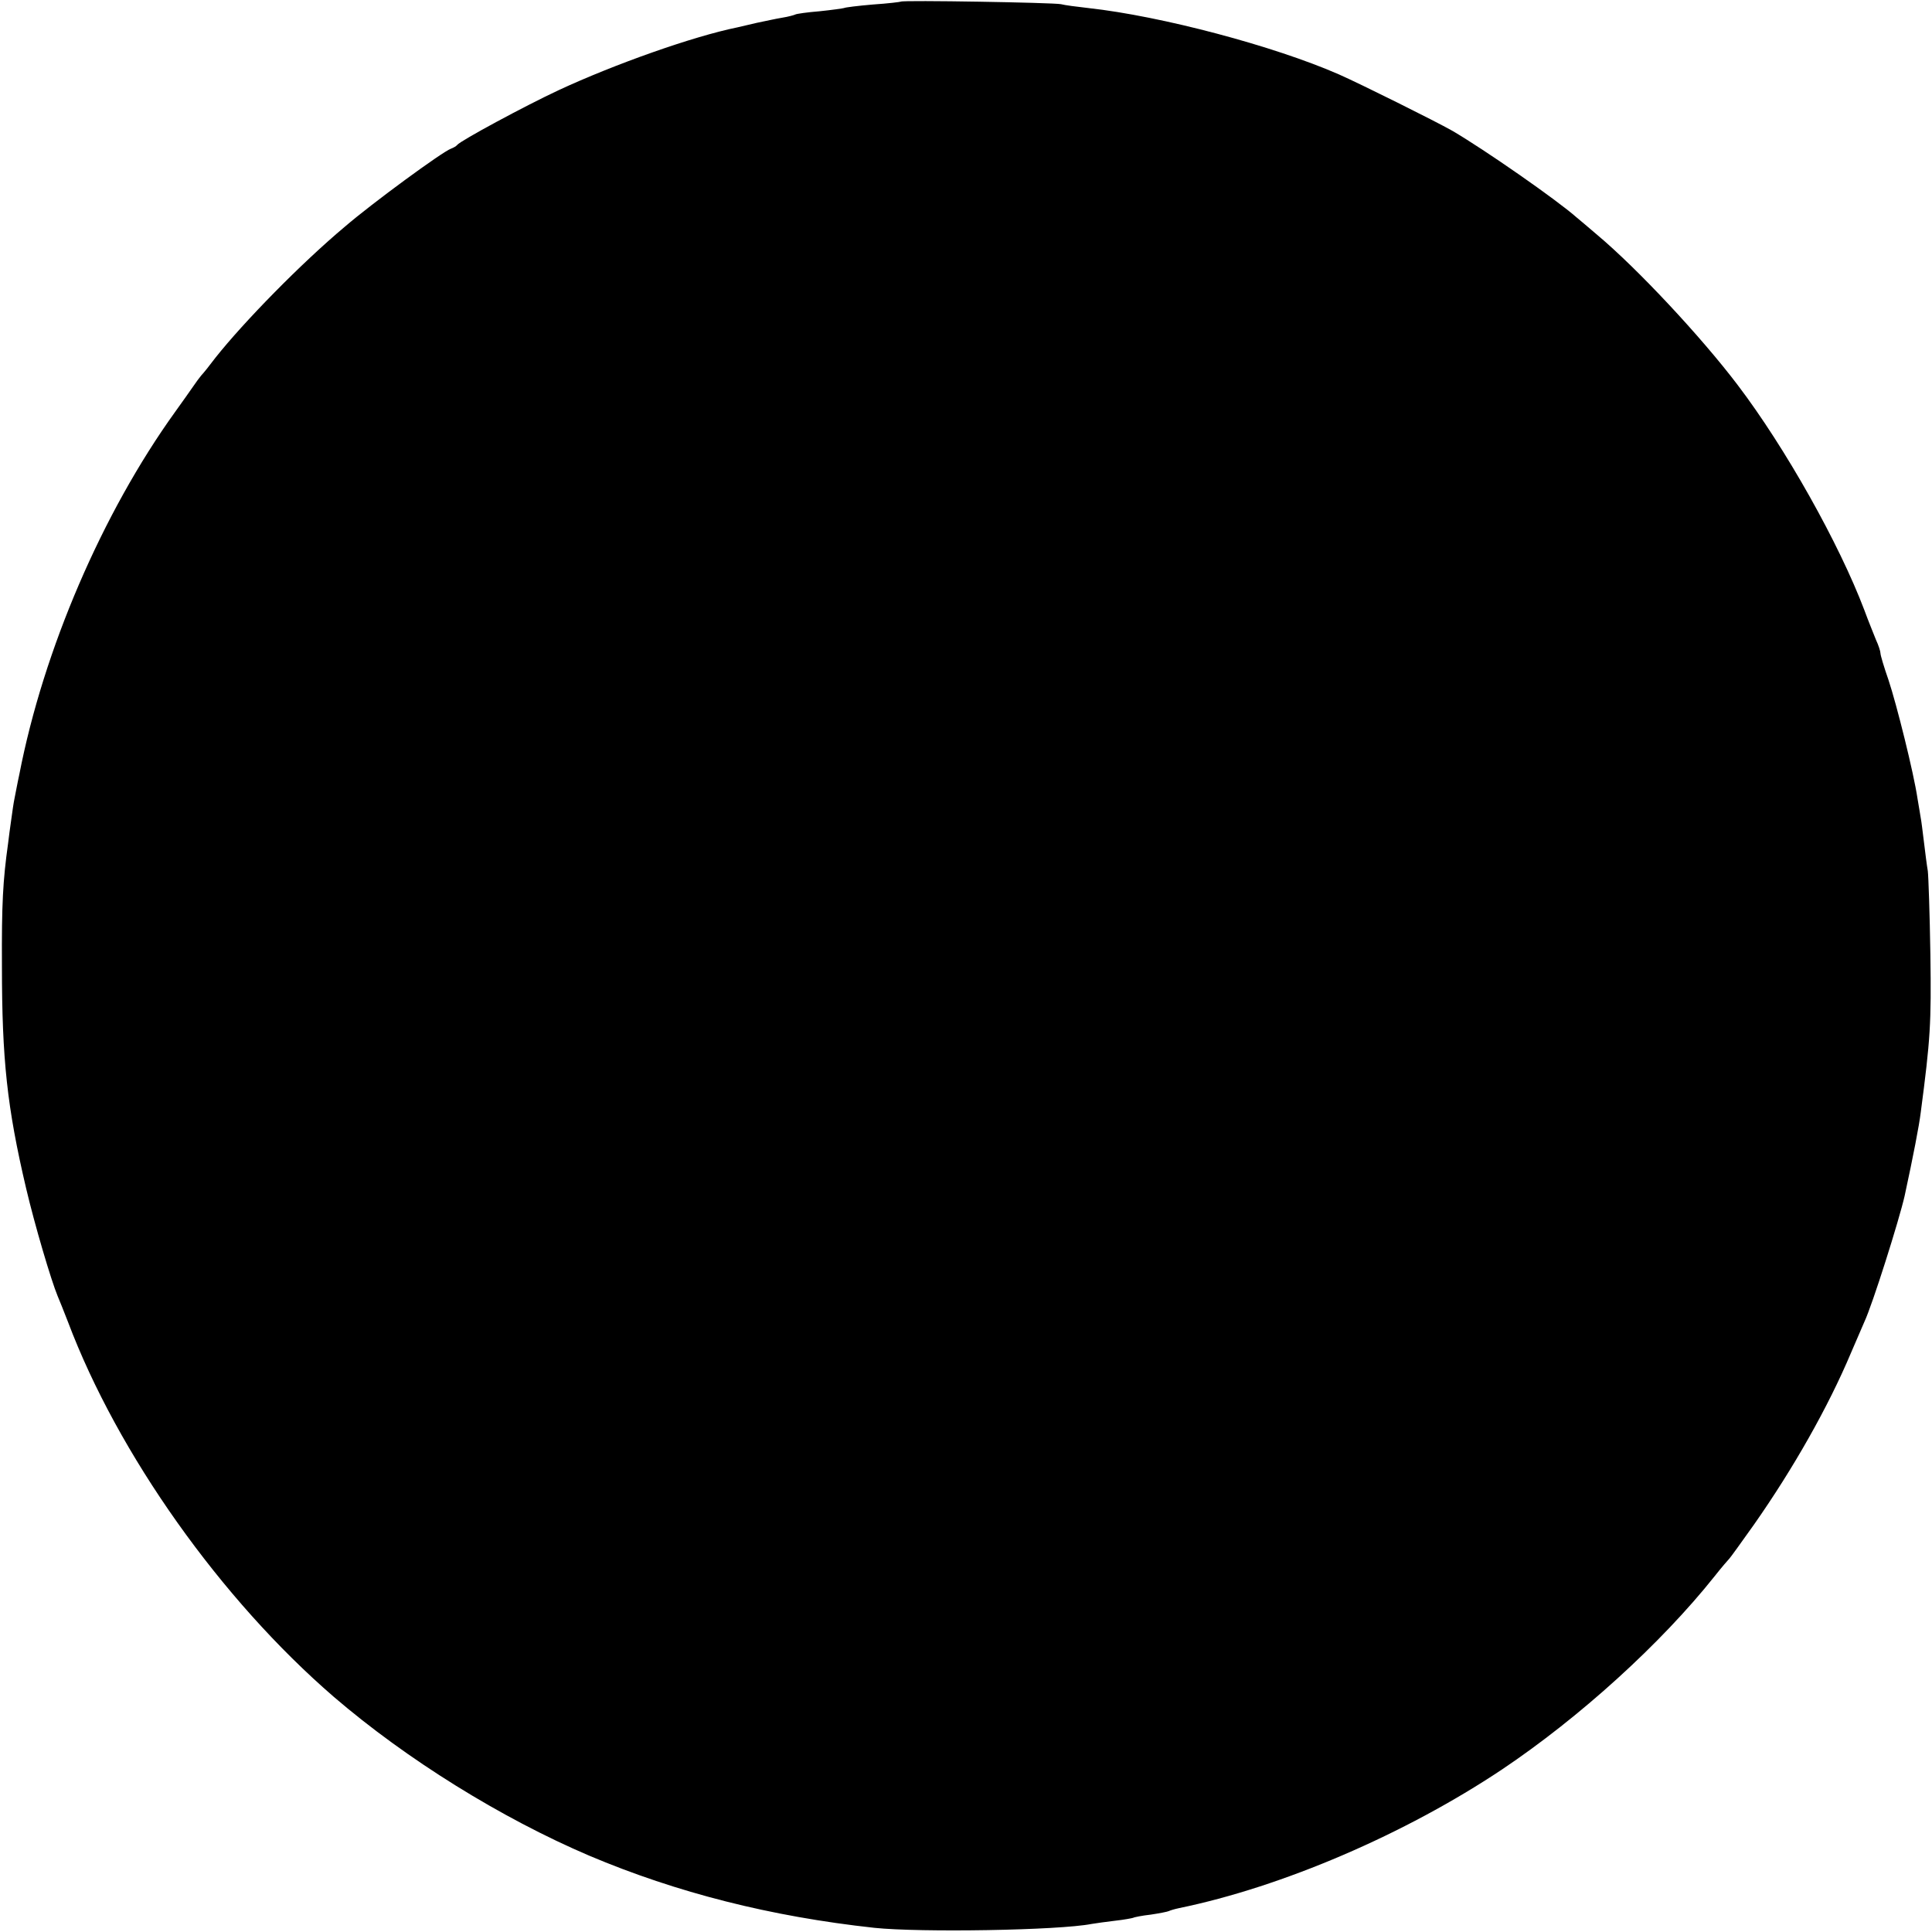
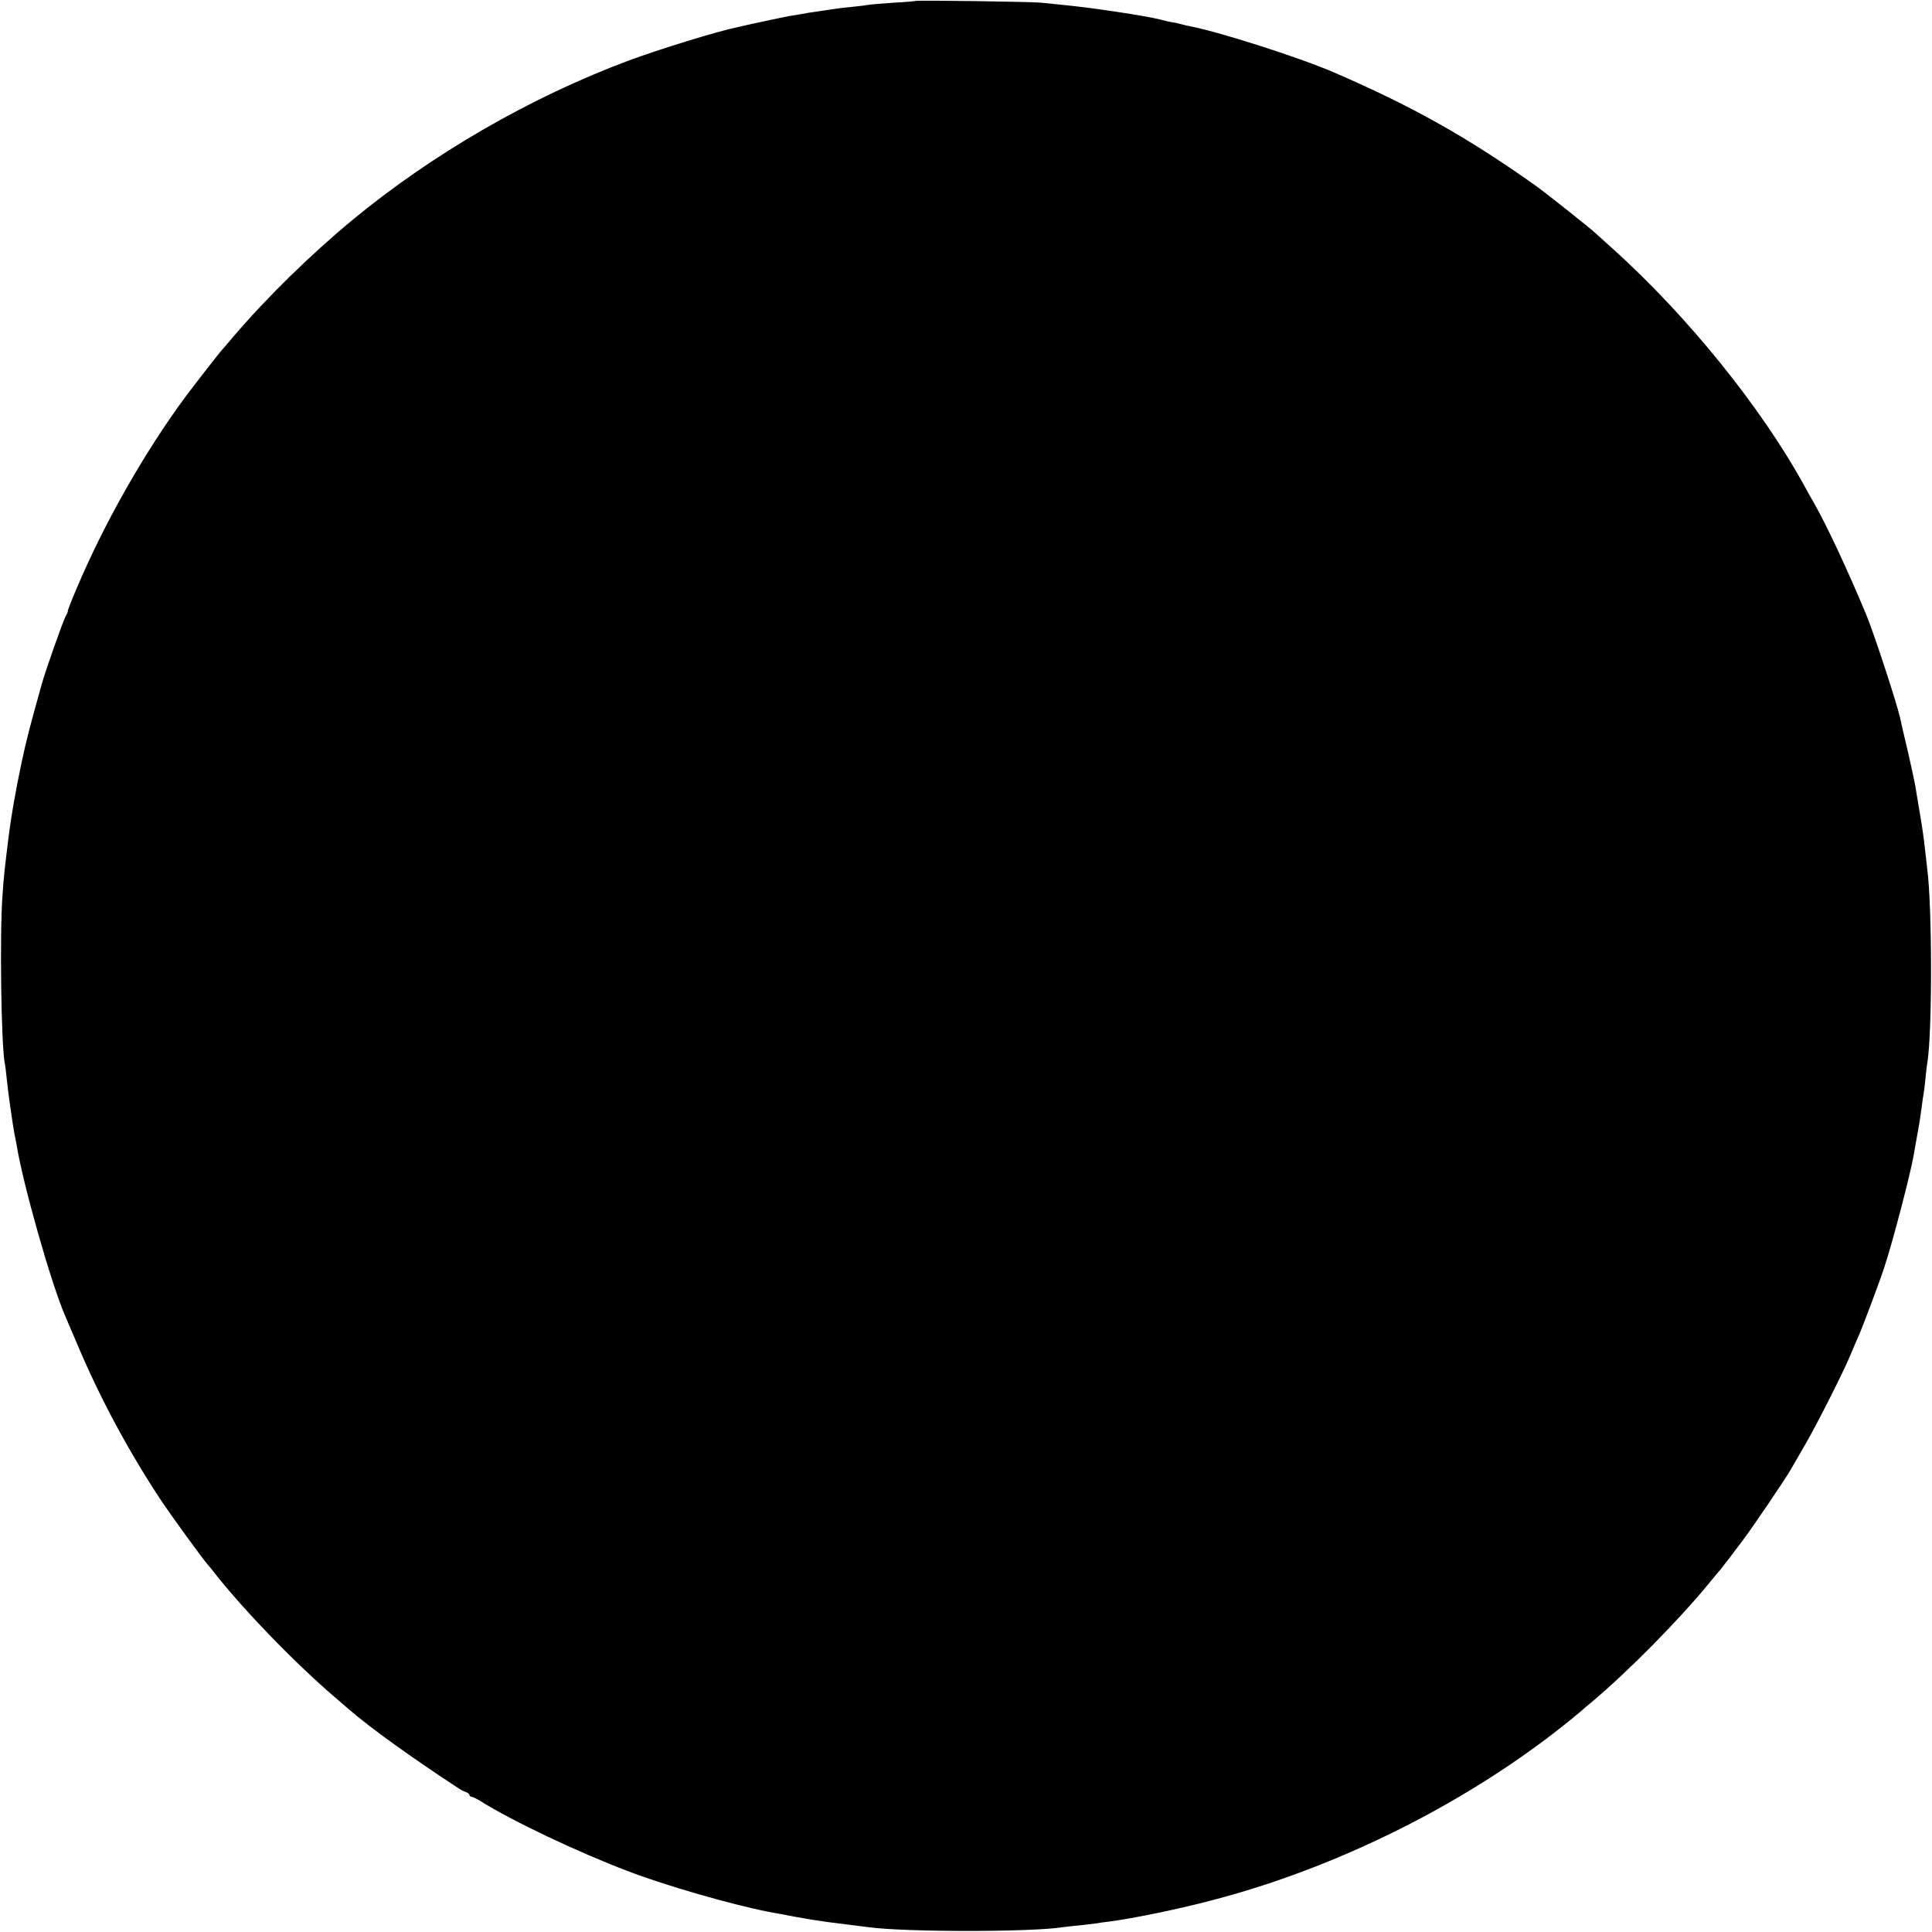
- <svg xmlns="http://www.w3.org/2000/svg" version="1.0" width="600pt" height="600pt" viewBox="0 0 600 600" preserveAspectRatio="xMidYMid meet">
-   <g transform="translate(0,600) scale(0.1,-0.1)" fill="#000000" stroke="none">
-     <path d="M2798 5995 c-1 -1 -41 -6 -87 -9 -47 -4 -87 -9 -90 -11 -3 -1 -37 -6 -76 -10 -38 -3 -72 -8 -75 -10 -4 -2 -22 -7 -41 -10 -19 -3 -54 -11 -79 -16 -25 -6 -52 -12 -60 -14 -138 -28 -383 -115 -555 -195 -105 -49 -305 -157 -315 -170 -3 -4 -12 -9 -20 -12 -27 -10 -243 -168 -329 -242 -136 -114 -314 -296 -402 -407 -18 -24 -38 -49 -44 -55 -5 -6 -17 -22 -25 -34 -8 -12 -34 -48 -56 -79 -226 -314 -409 -739 -484 -1126 -6 -27 -12 -61 -15 -75 -3 -14 -7 -43 -10 -65 -3 -22 -8 -56 -10 -75 -16 -115 -20 -187 -19 -380 0 -290 16 -439 75 -690 27 -115 78 -287 98 -335 5 -11 19 -47 32 -80 155 -411 475 -862 826 -1165 226 -194 519 -376 793 -493 272 -115 564 -189 885 -224 143 -15 573 -8 675 12 13 2 46 7 73 10 28 3 53 8 56 9 3 2 28 7 55 10 27 4 52 9 56 11 4 2 17 6 31 9 321 66 703 230 1004 431 240 161 493 390 660 600 22 28 43 52 46 55 3 3 37 50 76 105 122 174 231 366 302 535 18 41 36 84 41 95 25 53 108 316 125 391 27 125 45 218 50 259 30 228 33 276 30 490 -2 127 -6 244 -8 260 -3 17 -8 57 -12 90 -4 32 -8 66 -10 75 -1 8 -6 35 -10 60 -12 81 -65 293 -90 368 -14 40 -25 77 -25 83 0 6 -6 25 -14 42 -7 18 -24 59 -36 92 -78 206 -245 504 -394 700 -113 149 -310 360 -435 465 -29 25 -59 50 -65 55 -61 54 -285 210 -386 269 -53 30 -284 145 -352 175 -201 88 -551 181 -778 206 -36 4 -74 9 -85 12 -23 5 -491 13 -497 8z" />
+ <svg xmlns="http://www.w3.org/2000/svg" version="1.0" width="1000pt" height="1000pt" viewBox="0 0 1000 1000" preserveAspectRatio="xMidYMid meet">
+   <g transform="translate(0,1000) scale(0.1,-0.1)" fill="#000000" stroke="none">
+     <path d="M4738 9995 c-2 -1 -52 -6 -113 -9 -60 -4 -119 -9 -130 -11 -11 -2 -47 -7 -80 -10 -33 -3 -69 -7 -81 -9 -12 -2 -45 -7 -74 -11 -29 -4 -62 -9 -74 -11 -12 -2 -34 -6 -51 -9 -16 -3 -41 -7 -55 -9 -14 -3 -70 -14 -125 -26 -55 -12 -116 -25 -135 -30 -108 -22 -409 -115 -570 -175 -503 -188 -1011 -481 -1425 -823 -218 -180 -446 -404 -615 -602 -30 -36 -57 -67 -60 -70 -9 -8 -143 -181 -191 -245 -212 -287 -421 -655 -565 -997 -33 -79 -46 -113 -43 -113 1 0 -3 -11 -11 -24 -15 -29 -106 -285 -125 -356 -60 -214 -79 -287 -105 -410 -29 -137 -53 -276 -64 -365 -22 -177 -26 -209 -33 -314 -15 -199 -7 -760 11 -866 3 -14 8 -52 11 -85 6 -65 32 -245 40 -285 3 -14 7 -36 10 -50 30 -197 183 -736 254 -895 5 -11 32 -76 62 -145 117 -278 266 -554 432 -805 54 -81 214 -301 241 -332 6 -7 16 -18 21 -25 151 -196 425 -480 635 -660 30 -26 66 -57 80 -69 109 -94 316 -243 566 -407 10 -7 27 -15 37 -18 9 -4 17 -10 17 -15 0 -5 5 -9 10 -9 6 0 27 -10 48 -23 160 -101 506 -265 762 -362 195 -75 534 -172 725 -210 17 -3 41 -8 55 -10 139 -27 204 -38 345 -55 50 -6 104 -13 120 -15 189 -26 846 -26 1007 0 13 2 50 6 83 9 33 4 71 8 85 10 14 3 46 7 71 10 123 16 358 64 539 112 685 179 1386 540 1908 981 11 10 29 26 41 35 193 161 461 432 621 628 25 30 49 60 55 66 5 7 25 32 43 55 18 24 50 67 71 94 48 63 220 316 252 372 13 23 47 81 75 130 62 108 192 365 229 453 15 36 35 83 45 105 19 42 108 278 133 355 43 129 136 486 152 580 3 19 10 58 15 85 10 54 15 81 26 160 3 28 8 59 10 70 2 11 7 47 10 80 3 33 7 71 10 85 26 162 25 814 -1 1005 -2 17 -6 53 -9 80 -9 84 -17 136 -33 230 -8 50 -17 104 -20 120 -3 17 -20 98 -39 180 -20 83 -37 158 -39 169 -17 76 -134 434 -174 531 -95 229 -205 464 -271 580 -13 22 -37 65 -53 95 -224 405 -599 869 -981 1215 -49 44 -94 85 -100 90 -26 25 -265 214 -306 243 -354 251 -638 411 -1045 587 -183 79 -609 215 -755 241 -14 3 -34 8 -45 11 -11 3 -29 7 -40 8 -11 2 -38 8 -60 14 -73 19 -359 62 -507 76 -40 4 -89 9 -108 11 -40 5 -647 14 -652 9z" />
  </g>
</svg>
